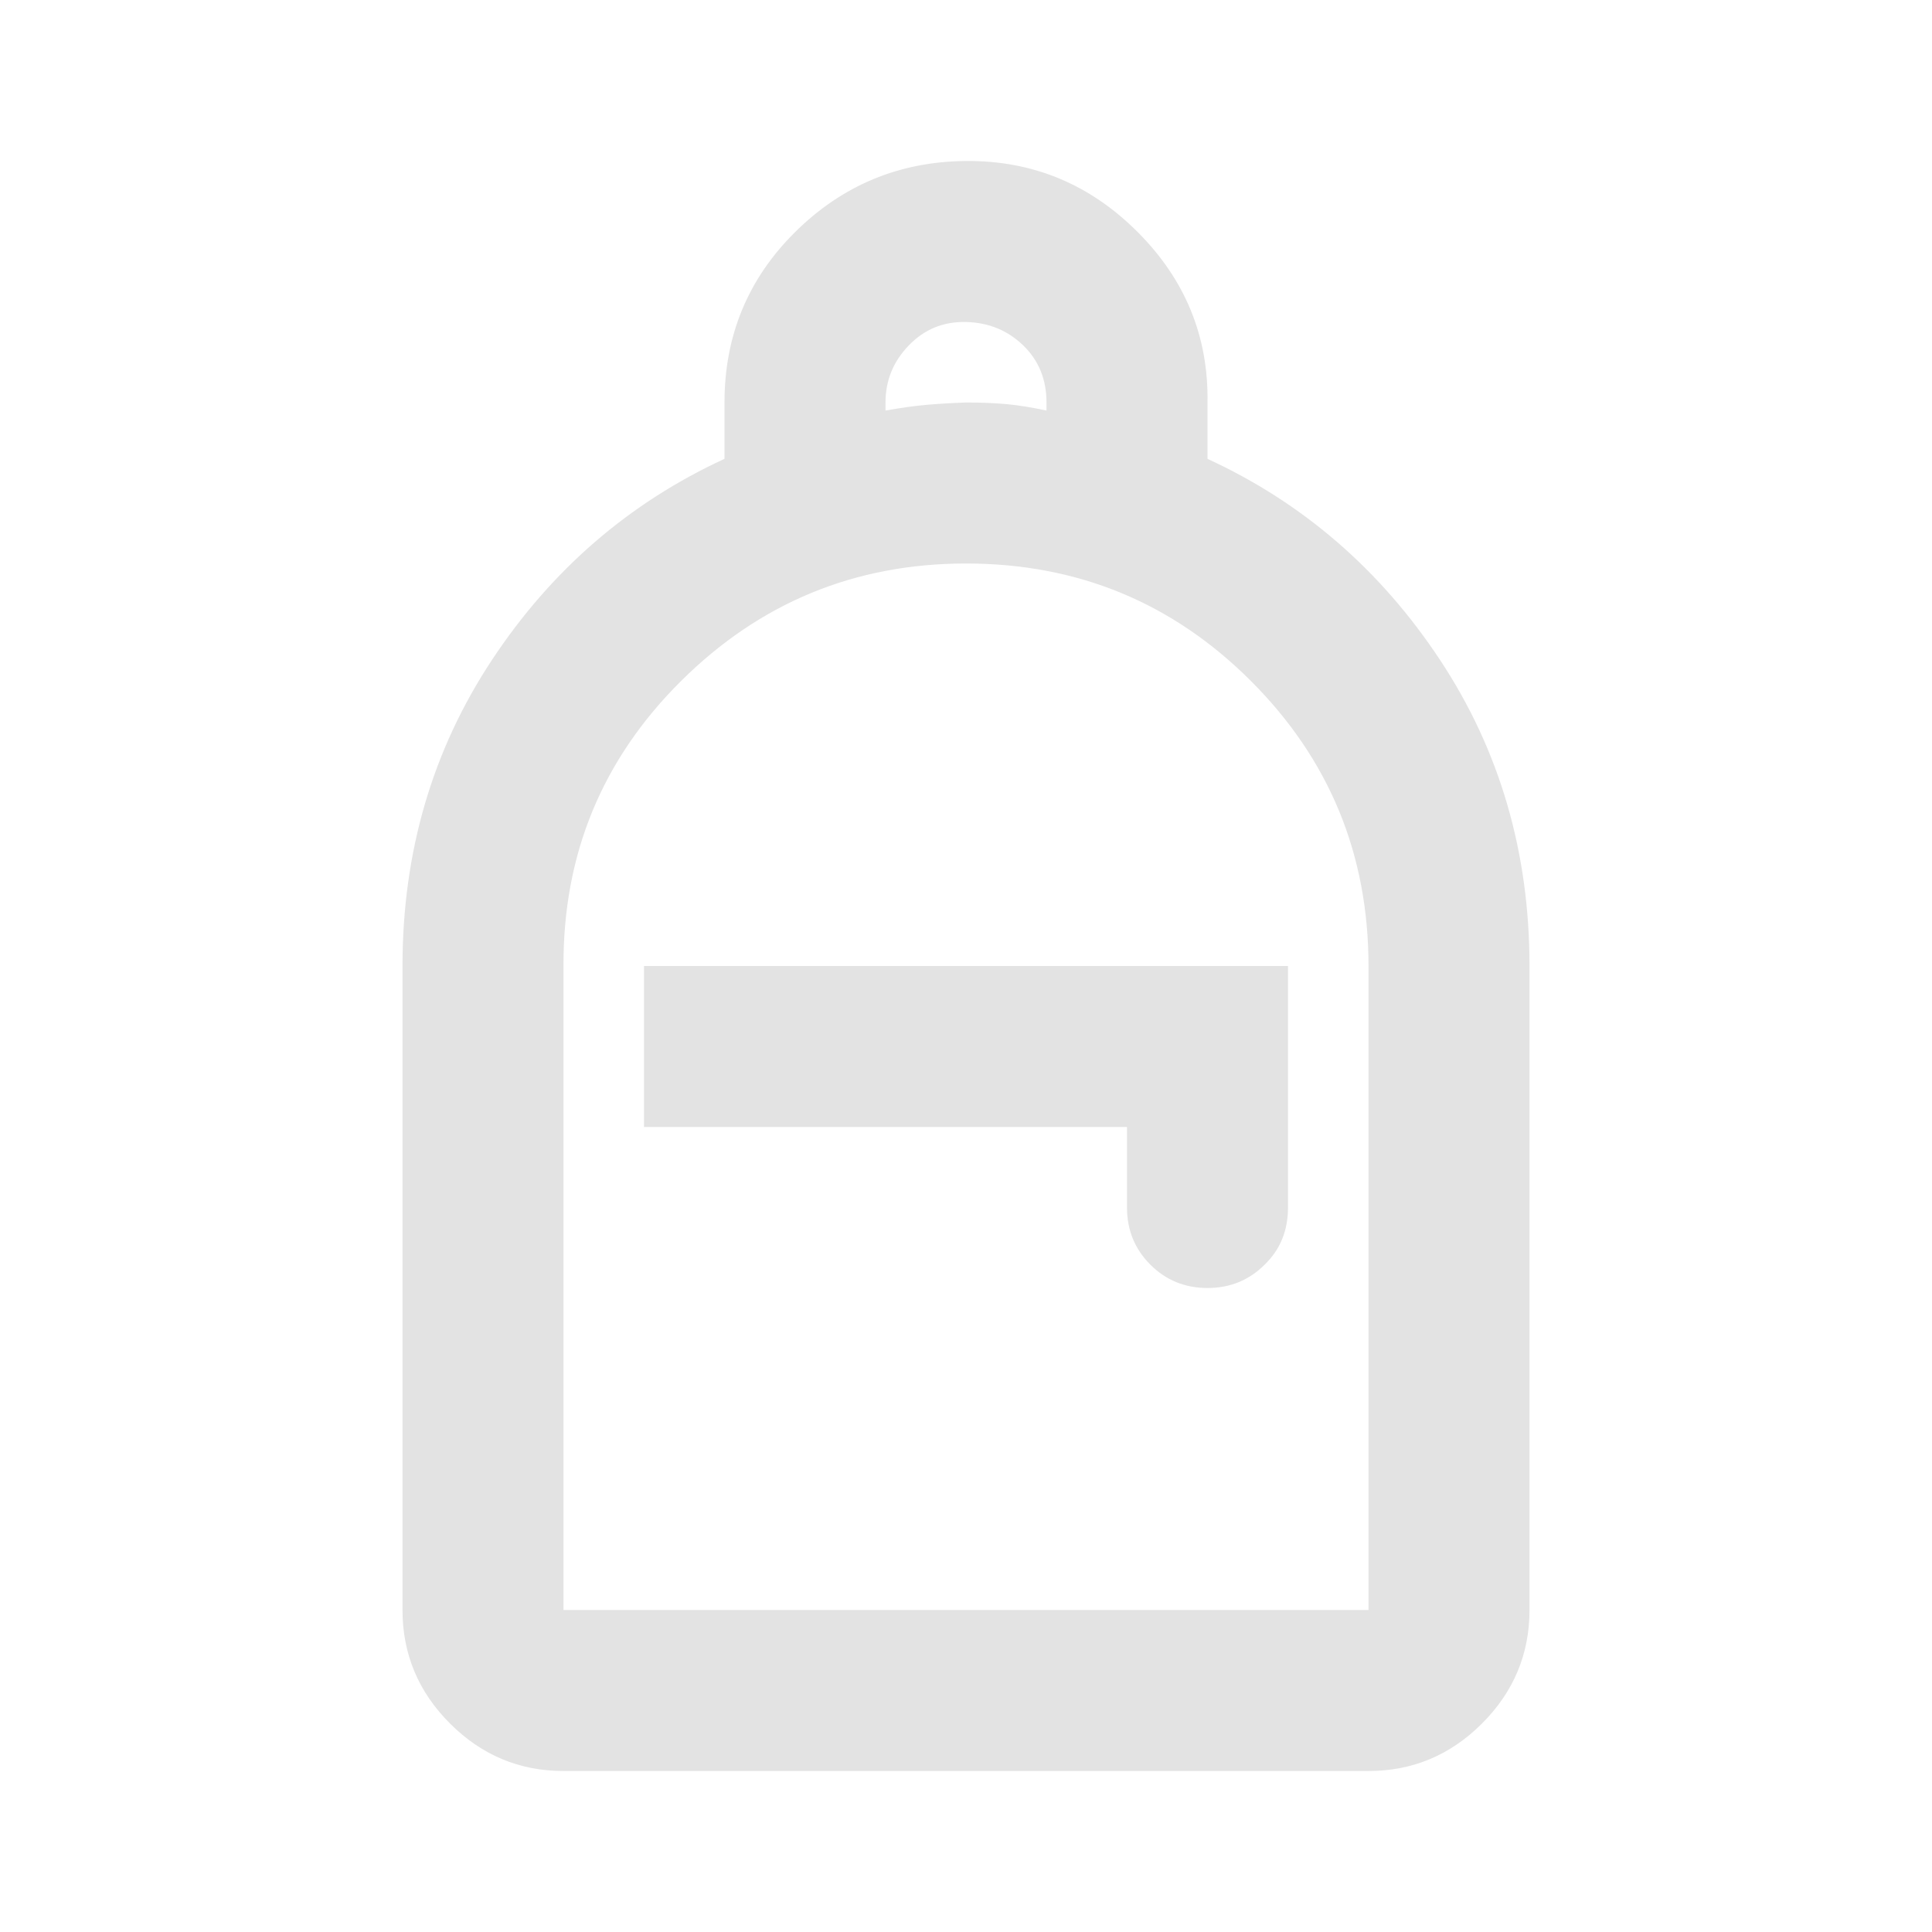
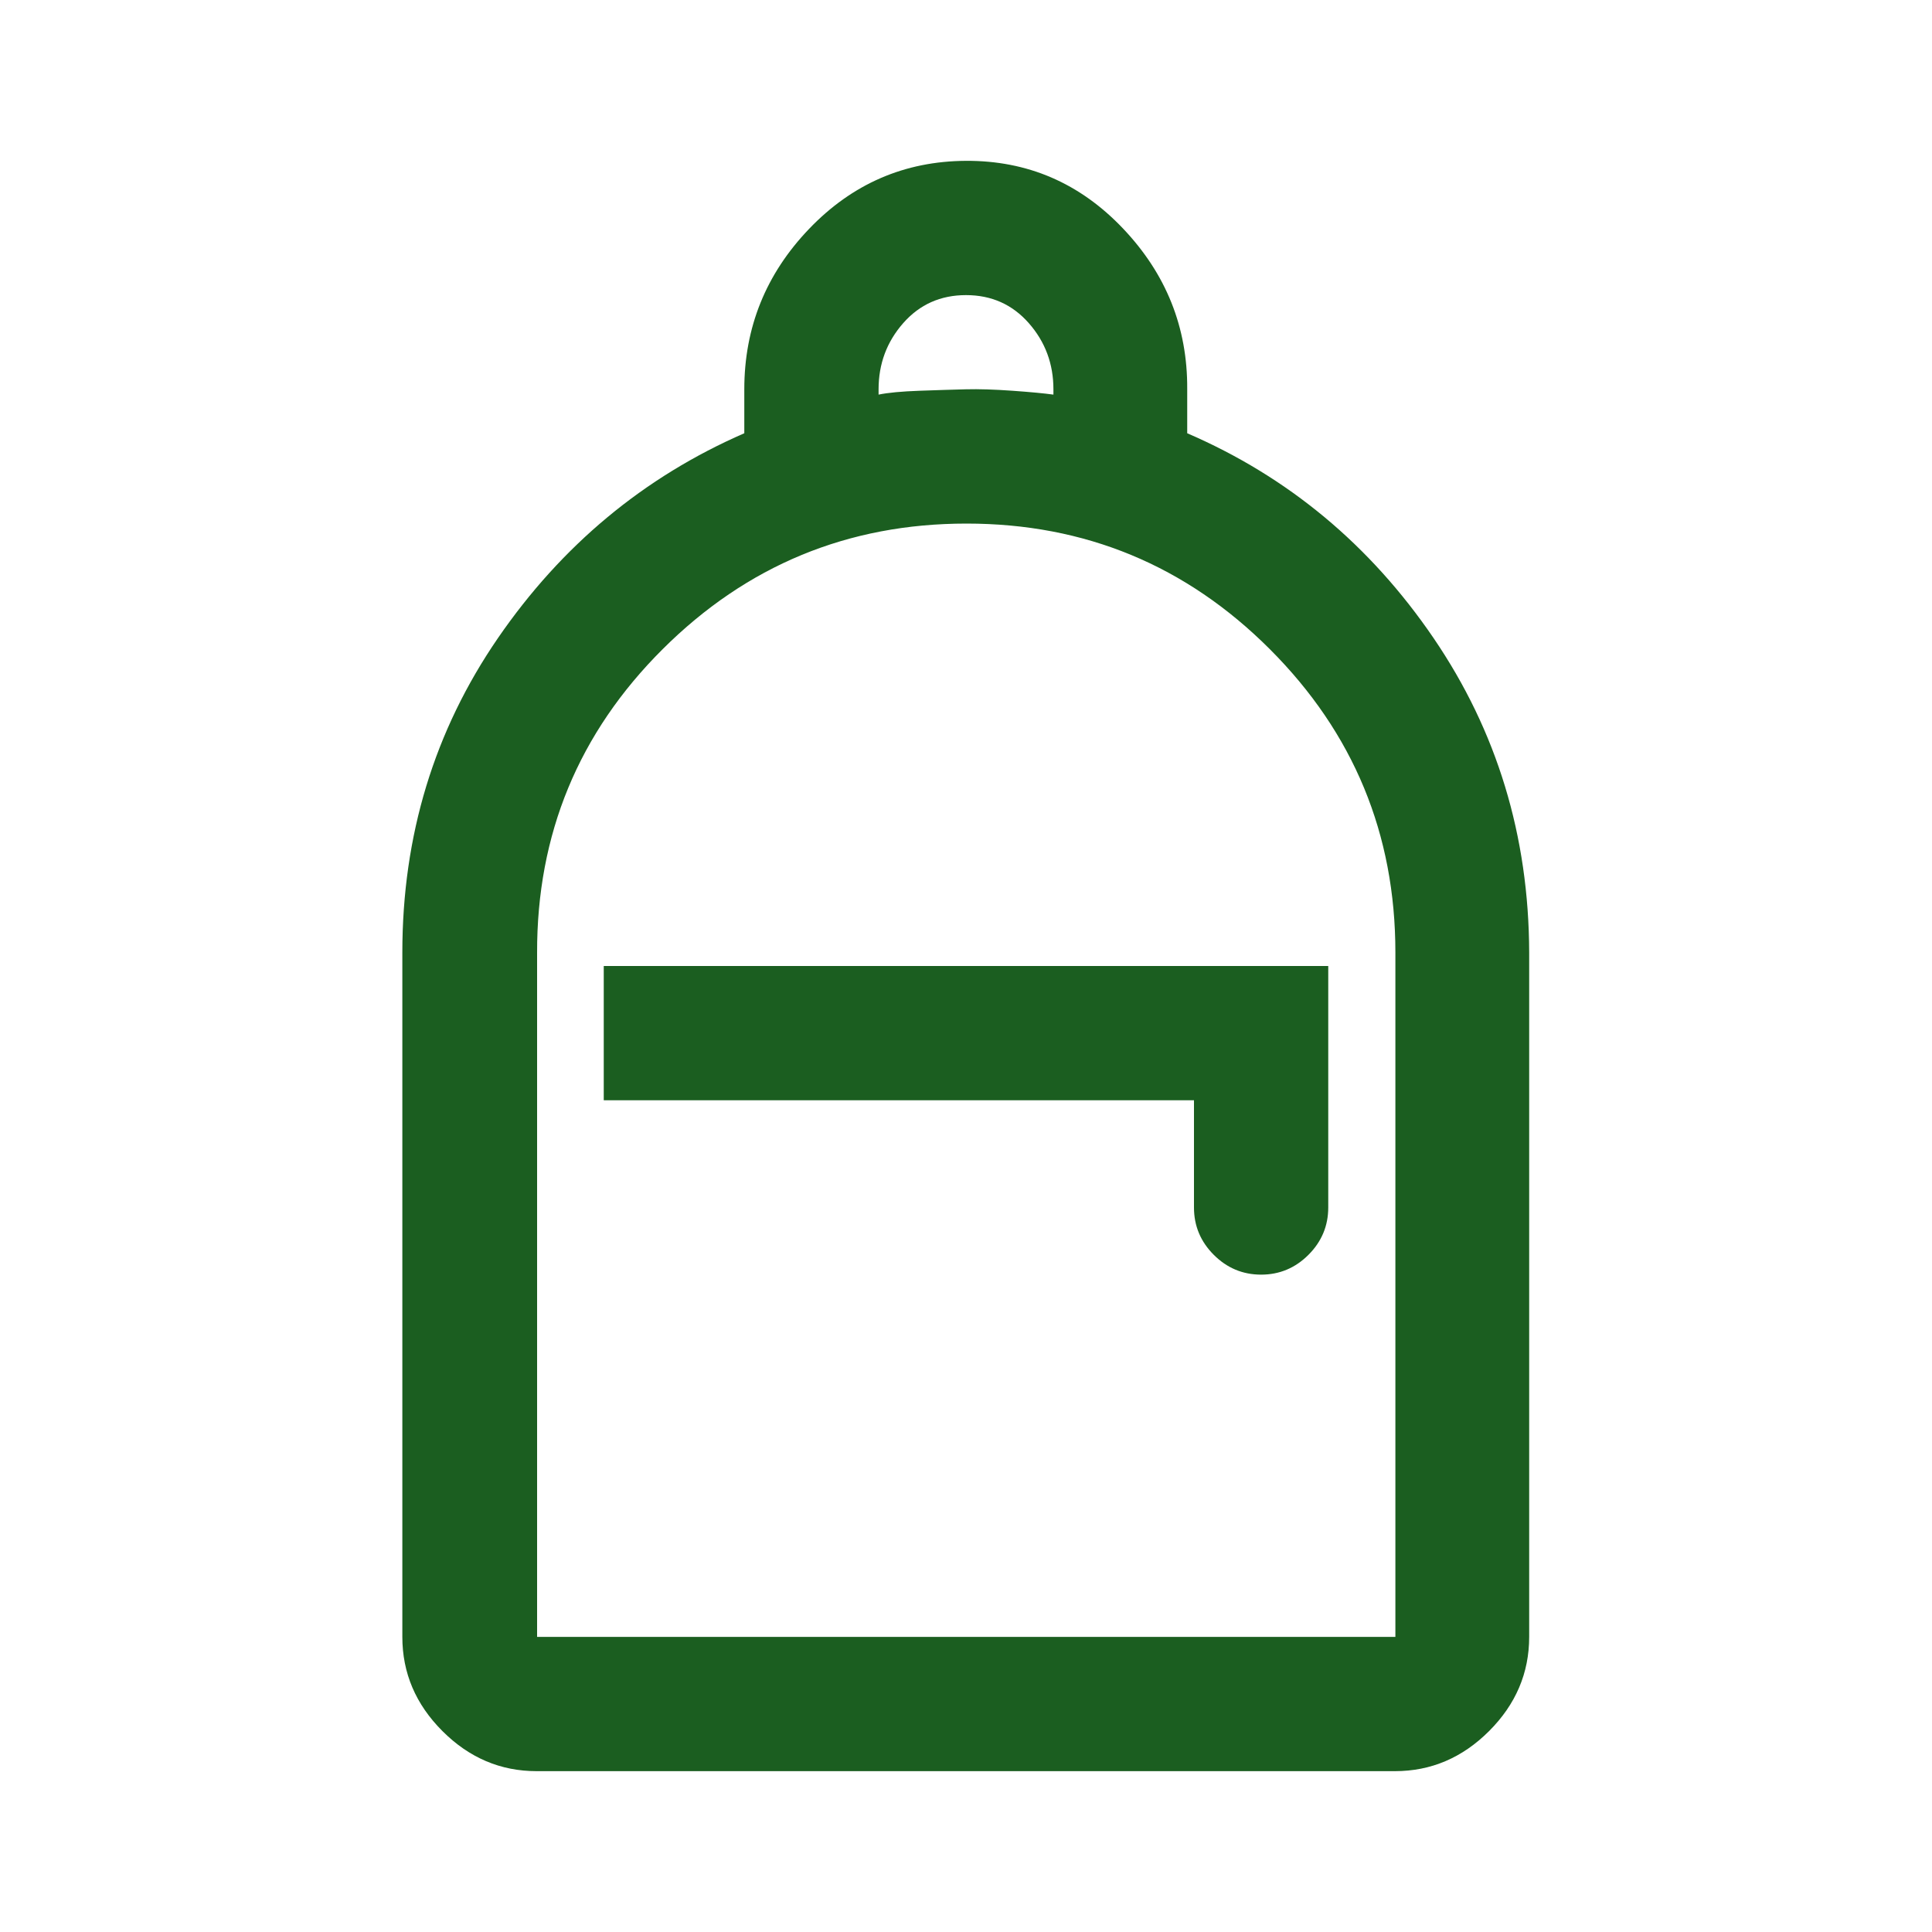
- <svg xmlns="http://www.w3.org/2000/svg" viewBox="0 0 24 24" height="24px" width="24px" fill="#e3e3e3">
-   <path d="M7,22q-0.82,0-1.41-0.59T5,20V12Q5,9.88 6.11,8.2T9,5.7V5Q9,3.75 9.88,2.88T12,2t2.13,0.88T15,5V5.7q1.78,0.82 2.89,2.5T19,12v8q0,0.82-0.59,1.41T17,22H7Zm0-2H17V12q0-2.08-1.46-3.54T12,7Q9.93,7 8.46,8.46T7,12v8Zm8.71-4.29Q16,15.43 16,15V12H8v2h6v1q0,0.42 0.29,0.71T15,16t0.71-0.29ZM11,5.1q0.28-0.05 0.5-0.07T12,5q0.28,0 0.5,0.02T13,5.1V5q0-0.43-0.29-0.71T12,4T11.29,4.29T11,5V5.1ZM7,20q0,0 1.46,0T12,20t3.54,0T17,20H7Z" />
+ <svg xmlns="http://www.w3.org/2000/svg" viewBox="0 0 40 40" height="40px" width="40px" fill="#1B5E20">
+   <path d="M11.11,36.67q-1.12,0-1.95-0.83T8.33,33.89V19.72q0-3.63 1.98-6.51t5.1-4.24V8.06q0-1.92 1.34-3.32T20,3.33t3.25,1.4t1.33,3.32V8.97q3.13,1.35 5.1,4.24t1.98,6.51V33.89q0,1.12-0.83,1.95t-1.95,0.83H11.11Zm0-2.78H28.89V19.72q0-3.68-2.6-6.28t-6.28-2.6t-6.29,2.6t-2.6,6.29V33.89Zm15.98-7.91Q27.5,25.57 27.5,25V20h-15v2.78H24.72V25q0,0.57 0.41,0.98t0.98,0.41t0.98-0.41ZM18.19,8.17q0.29-0.06 0.85-0.08T20,8.06t0.96,0.03t0.85,0.08V8.06q0-0.79-0.51-1.37T20,6.11T18.7,6.69T18.19,8.06V8.17ZM11.11,33.89q0,0 2.6,0t6.29,0t6.29,0t2.6,0H11.11Z" />
</svg>
